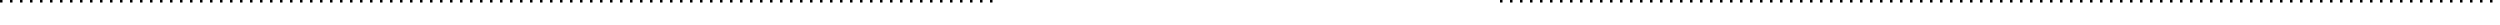
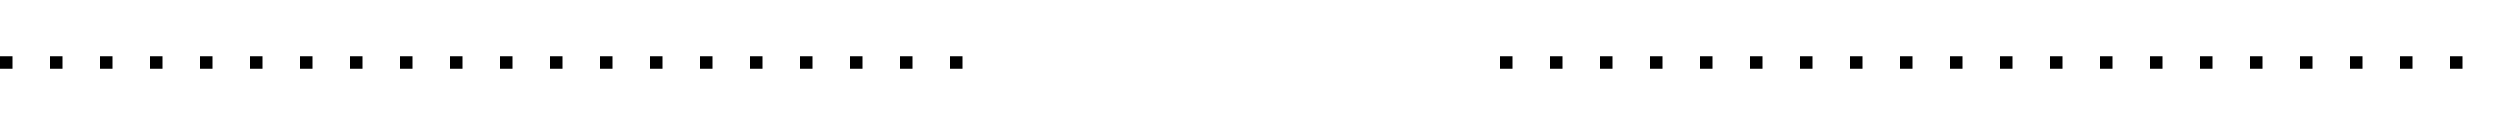
- <svg xmlns="http://www.w3.org/2000/svg" height="10" width="1000">
-   <line x1="0" y1="0.5" x2="400" y2="0.5" style="stroke:black;stroke-width:1;stroke-dasharray:1,3" />
-   <line x1="600" y1="0.5" x2="1000" y2="0.5" style="stroke:black;stroke-width:1;stroke-dasharray:1,3" />
+ <svg xmlns="http://www.w3.org/2000/svg" height="10" width="200">
+   <line x1="0" y1="5" x2="80" y2="5" style="stroke:black;stroke-width:1;stroke-dasharray:1,3" />
+   <line x1="120" y1="5" x2="200" y2="5" style="stroke:black;stroke-width:1;stroke-dasharray:1,3" />
</svg>
